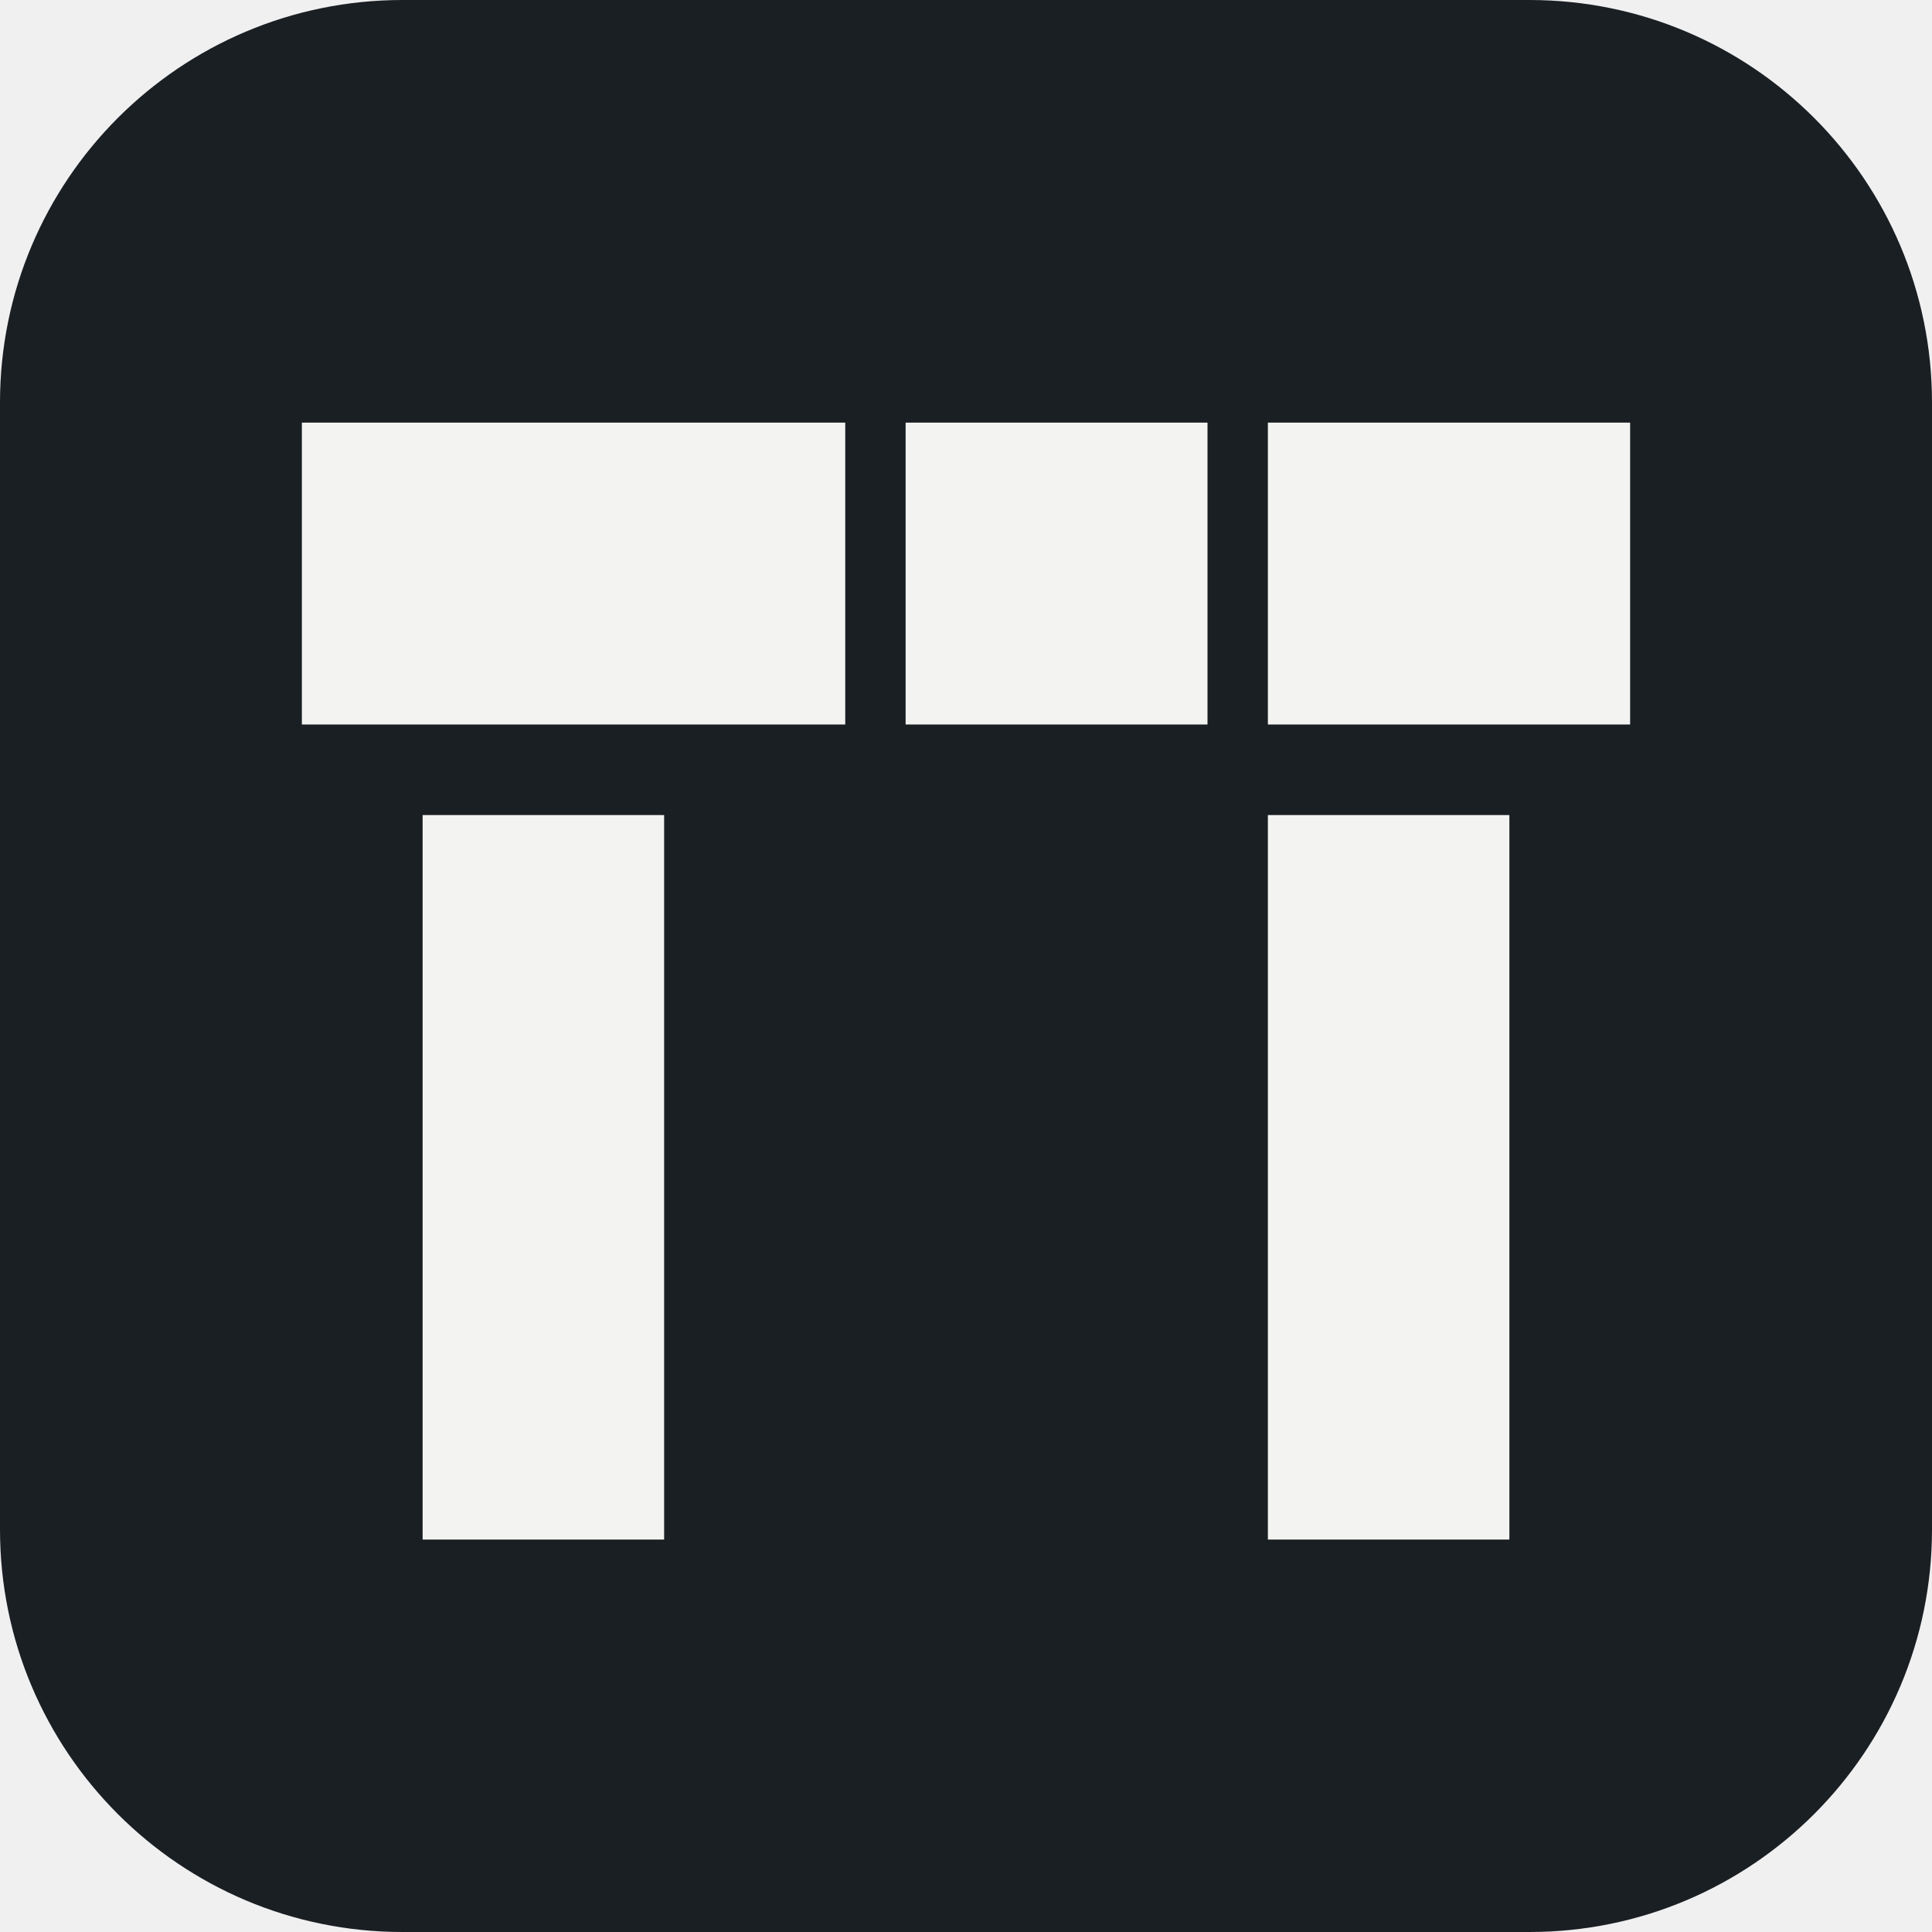
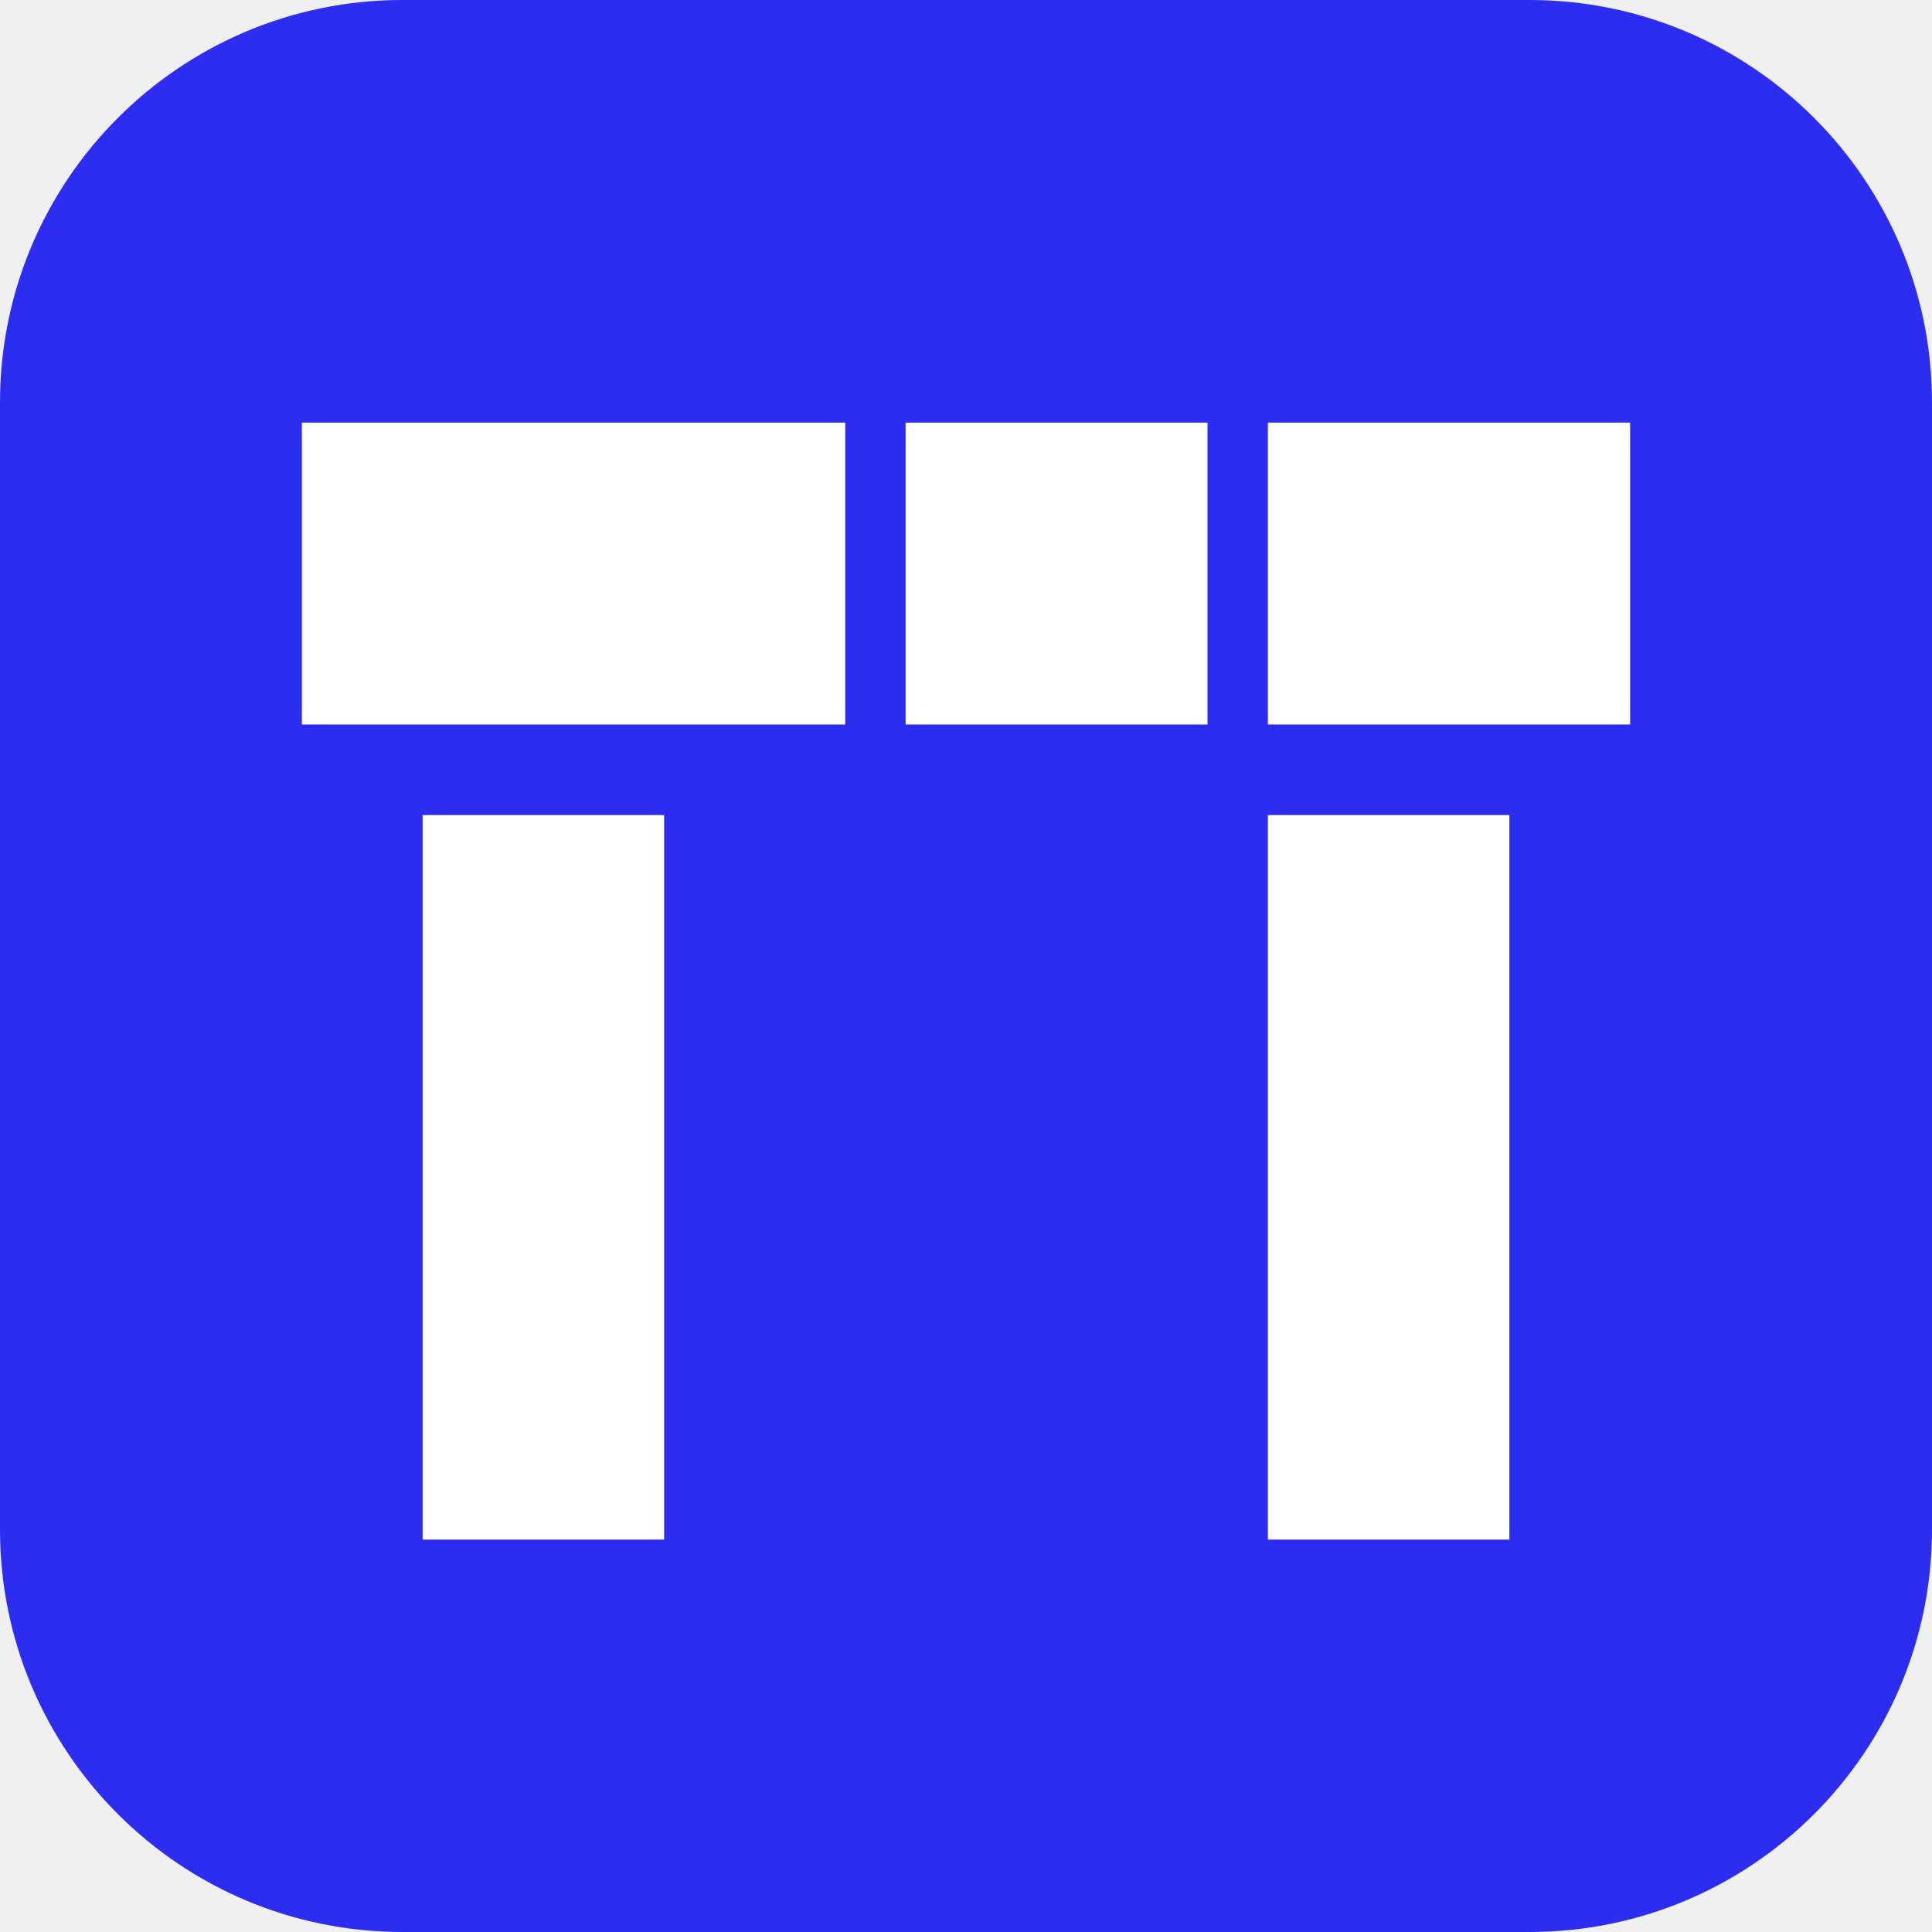
<svg xmlns="http://www.w3.org/2000/svg" viewBox="0 0 24 24">
-   <rect width="24" height="24" rx="5" fill="#1a1f24" />
-   <g fill="#f3f4f1" transform="translate(3 3) scale(.75)">
+   <rect width="24" height="24" rx="5" fill="#2d2df1" />
+   <g fill="#ffffff" transform="translate(3 3) scale(.75)">
    <rect x="1" y="3" width="9" height="5" />
    <rect x="11" y="3" width="5" height="5" />
    <rect x="17" y="3" width="6" height="5" />
    <rect x="3" y="9.5" width="4" height="12" />
    <rect x="17" y="9.5" width="4" height="12" />
  </g>
</svg>
